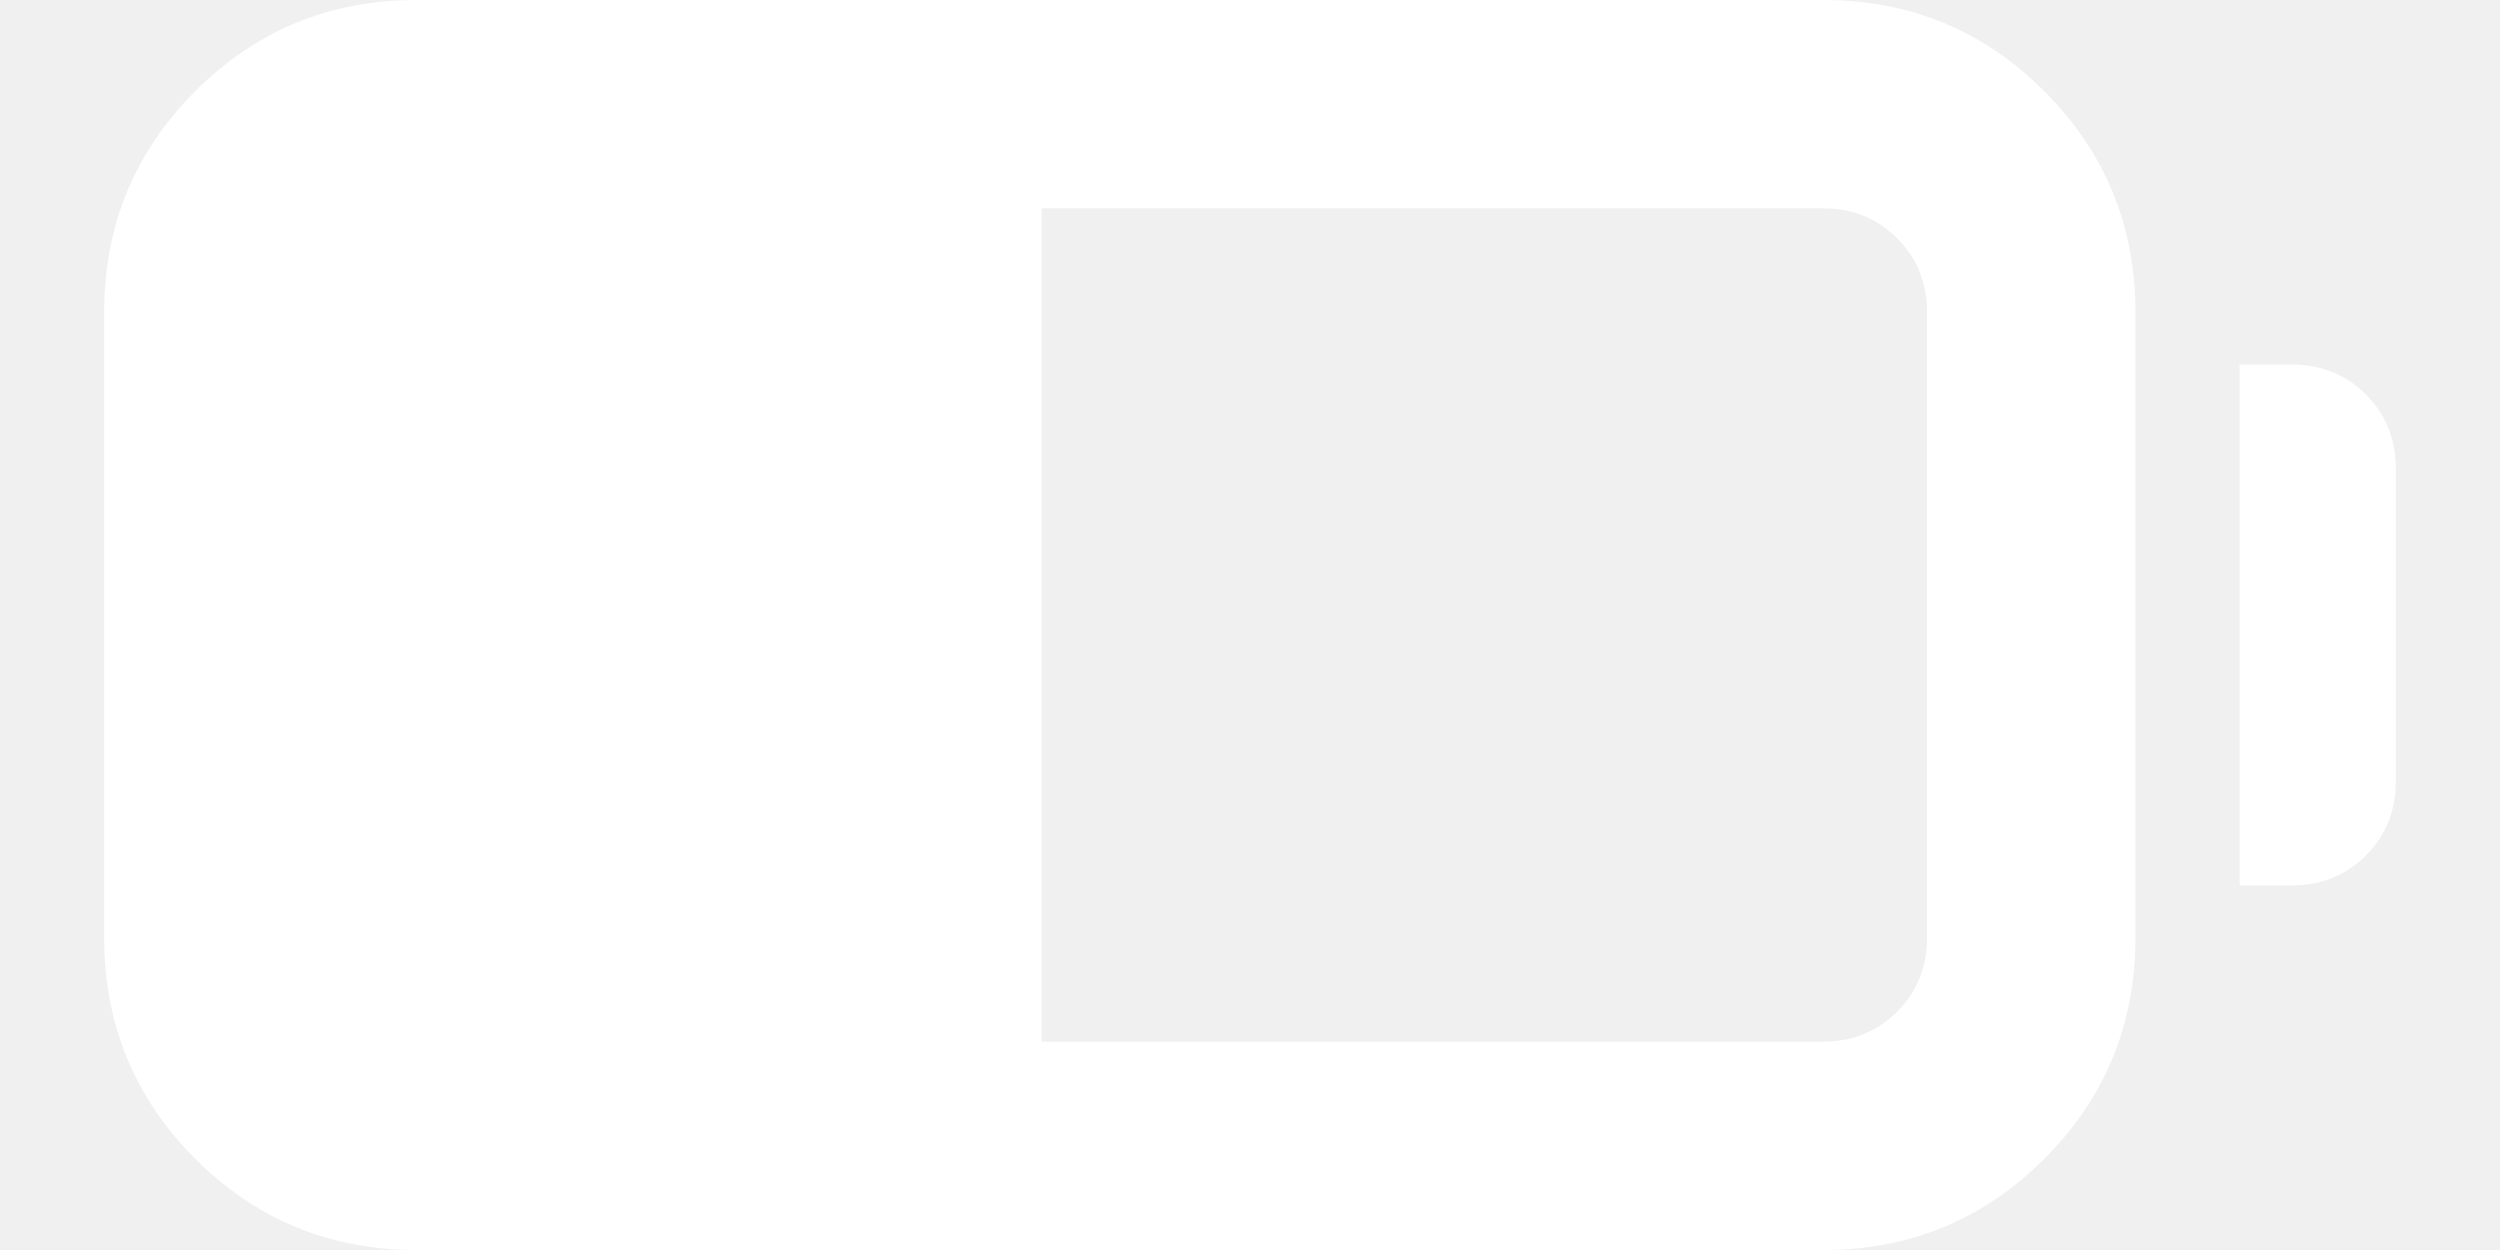
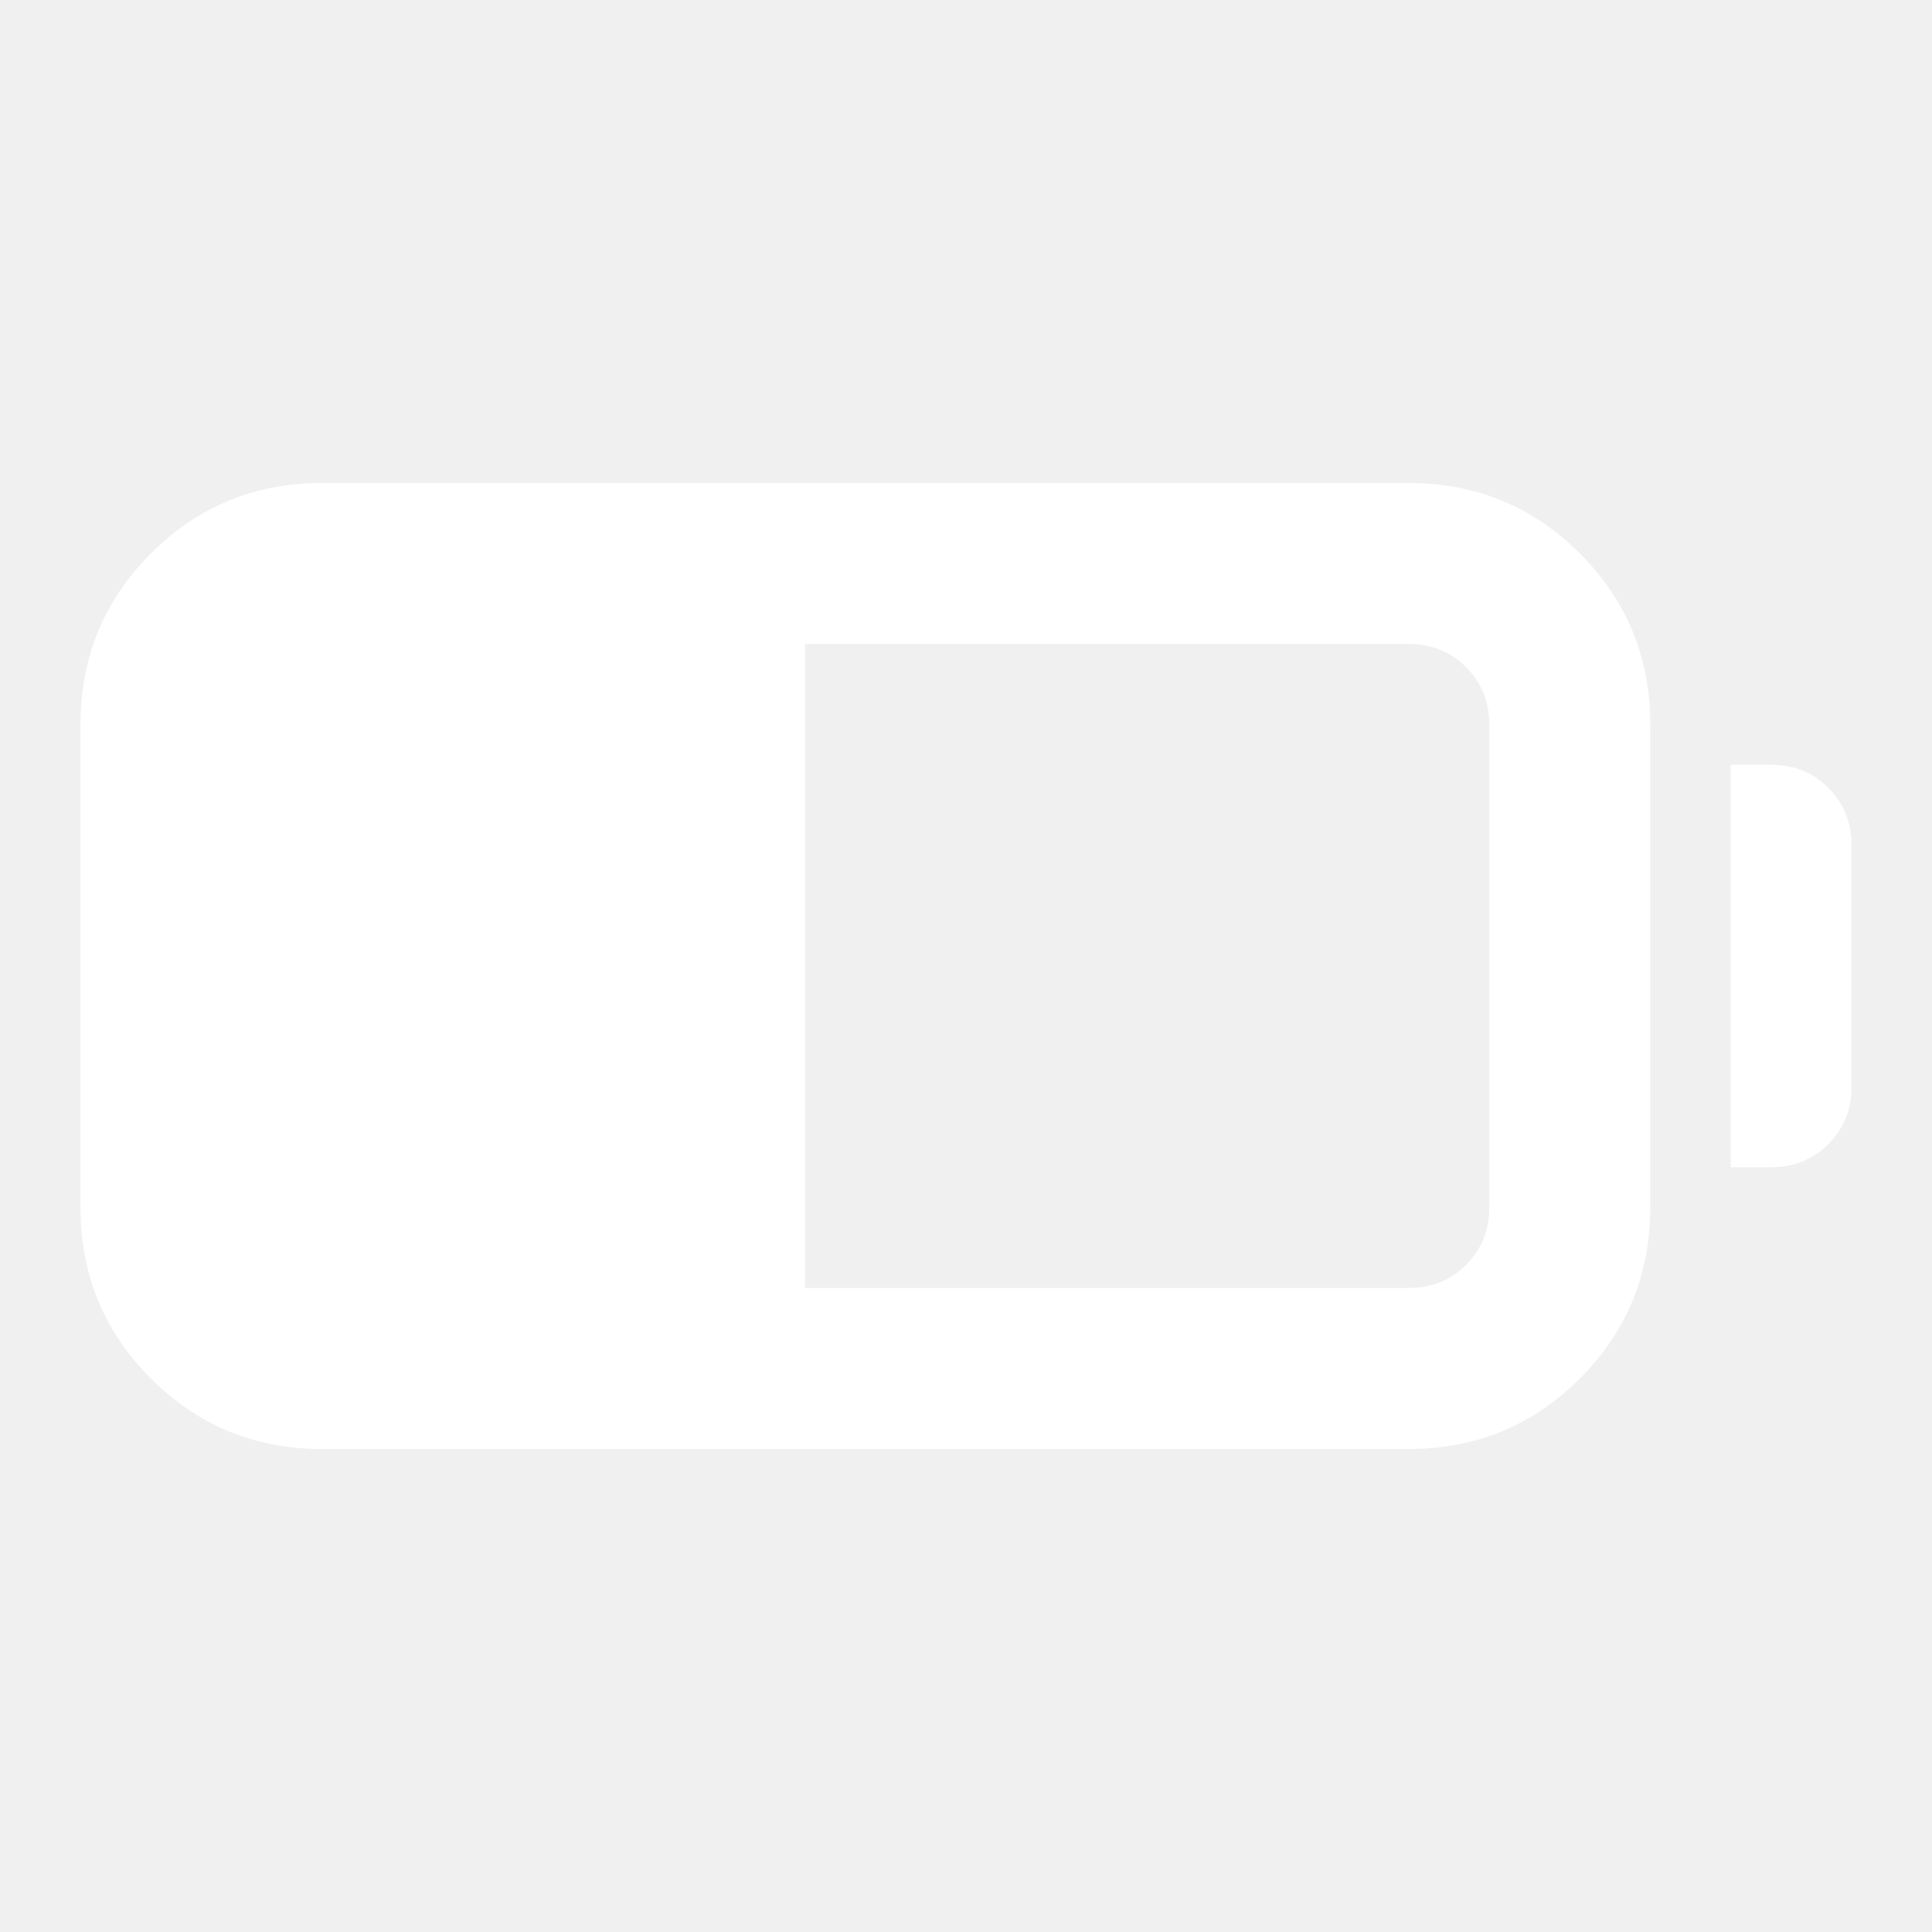
- <svg xmlns="http://www.w3.org/2000/svg" height="480" viewBox="0 -720 960 480" width="960" fill="#FFFFFF">
+ <svg xmlns="http://www.w3.org/2000/svg" height="960" viewBox="0 -960 960 960" width="960" fill="#FFFFFF">
  <path d="M160-240q-50 0-85-35t-35-85v-240q0-50 35-85t85-35h540q50 0 85 35t35 85v240q0 50-35 85t-85 35H160Zm240-80h300q17 0 28.5-11.5T740-360v-240q0-17-11.5-28.5T700-640H400v320Zm460-60v-200h20q17 0 28.5 11.5T920-540v120q0 17-11.5 28.5T880-380h-20Z" />
</svg>
